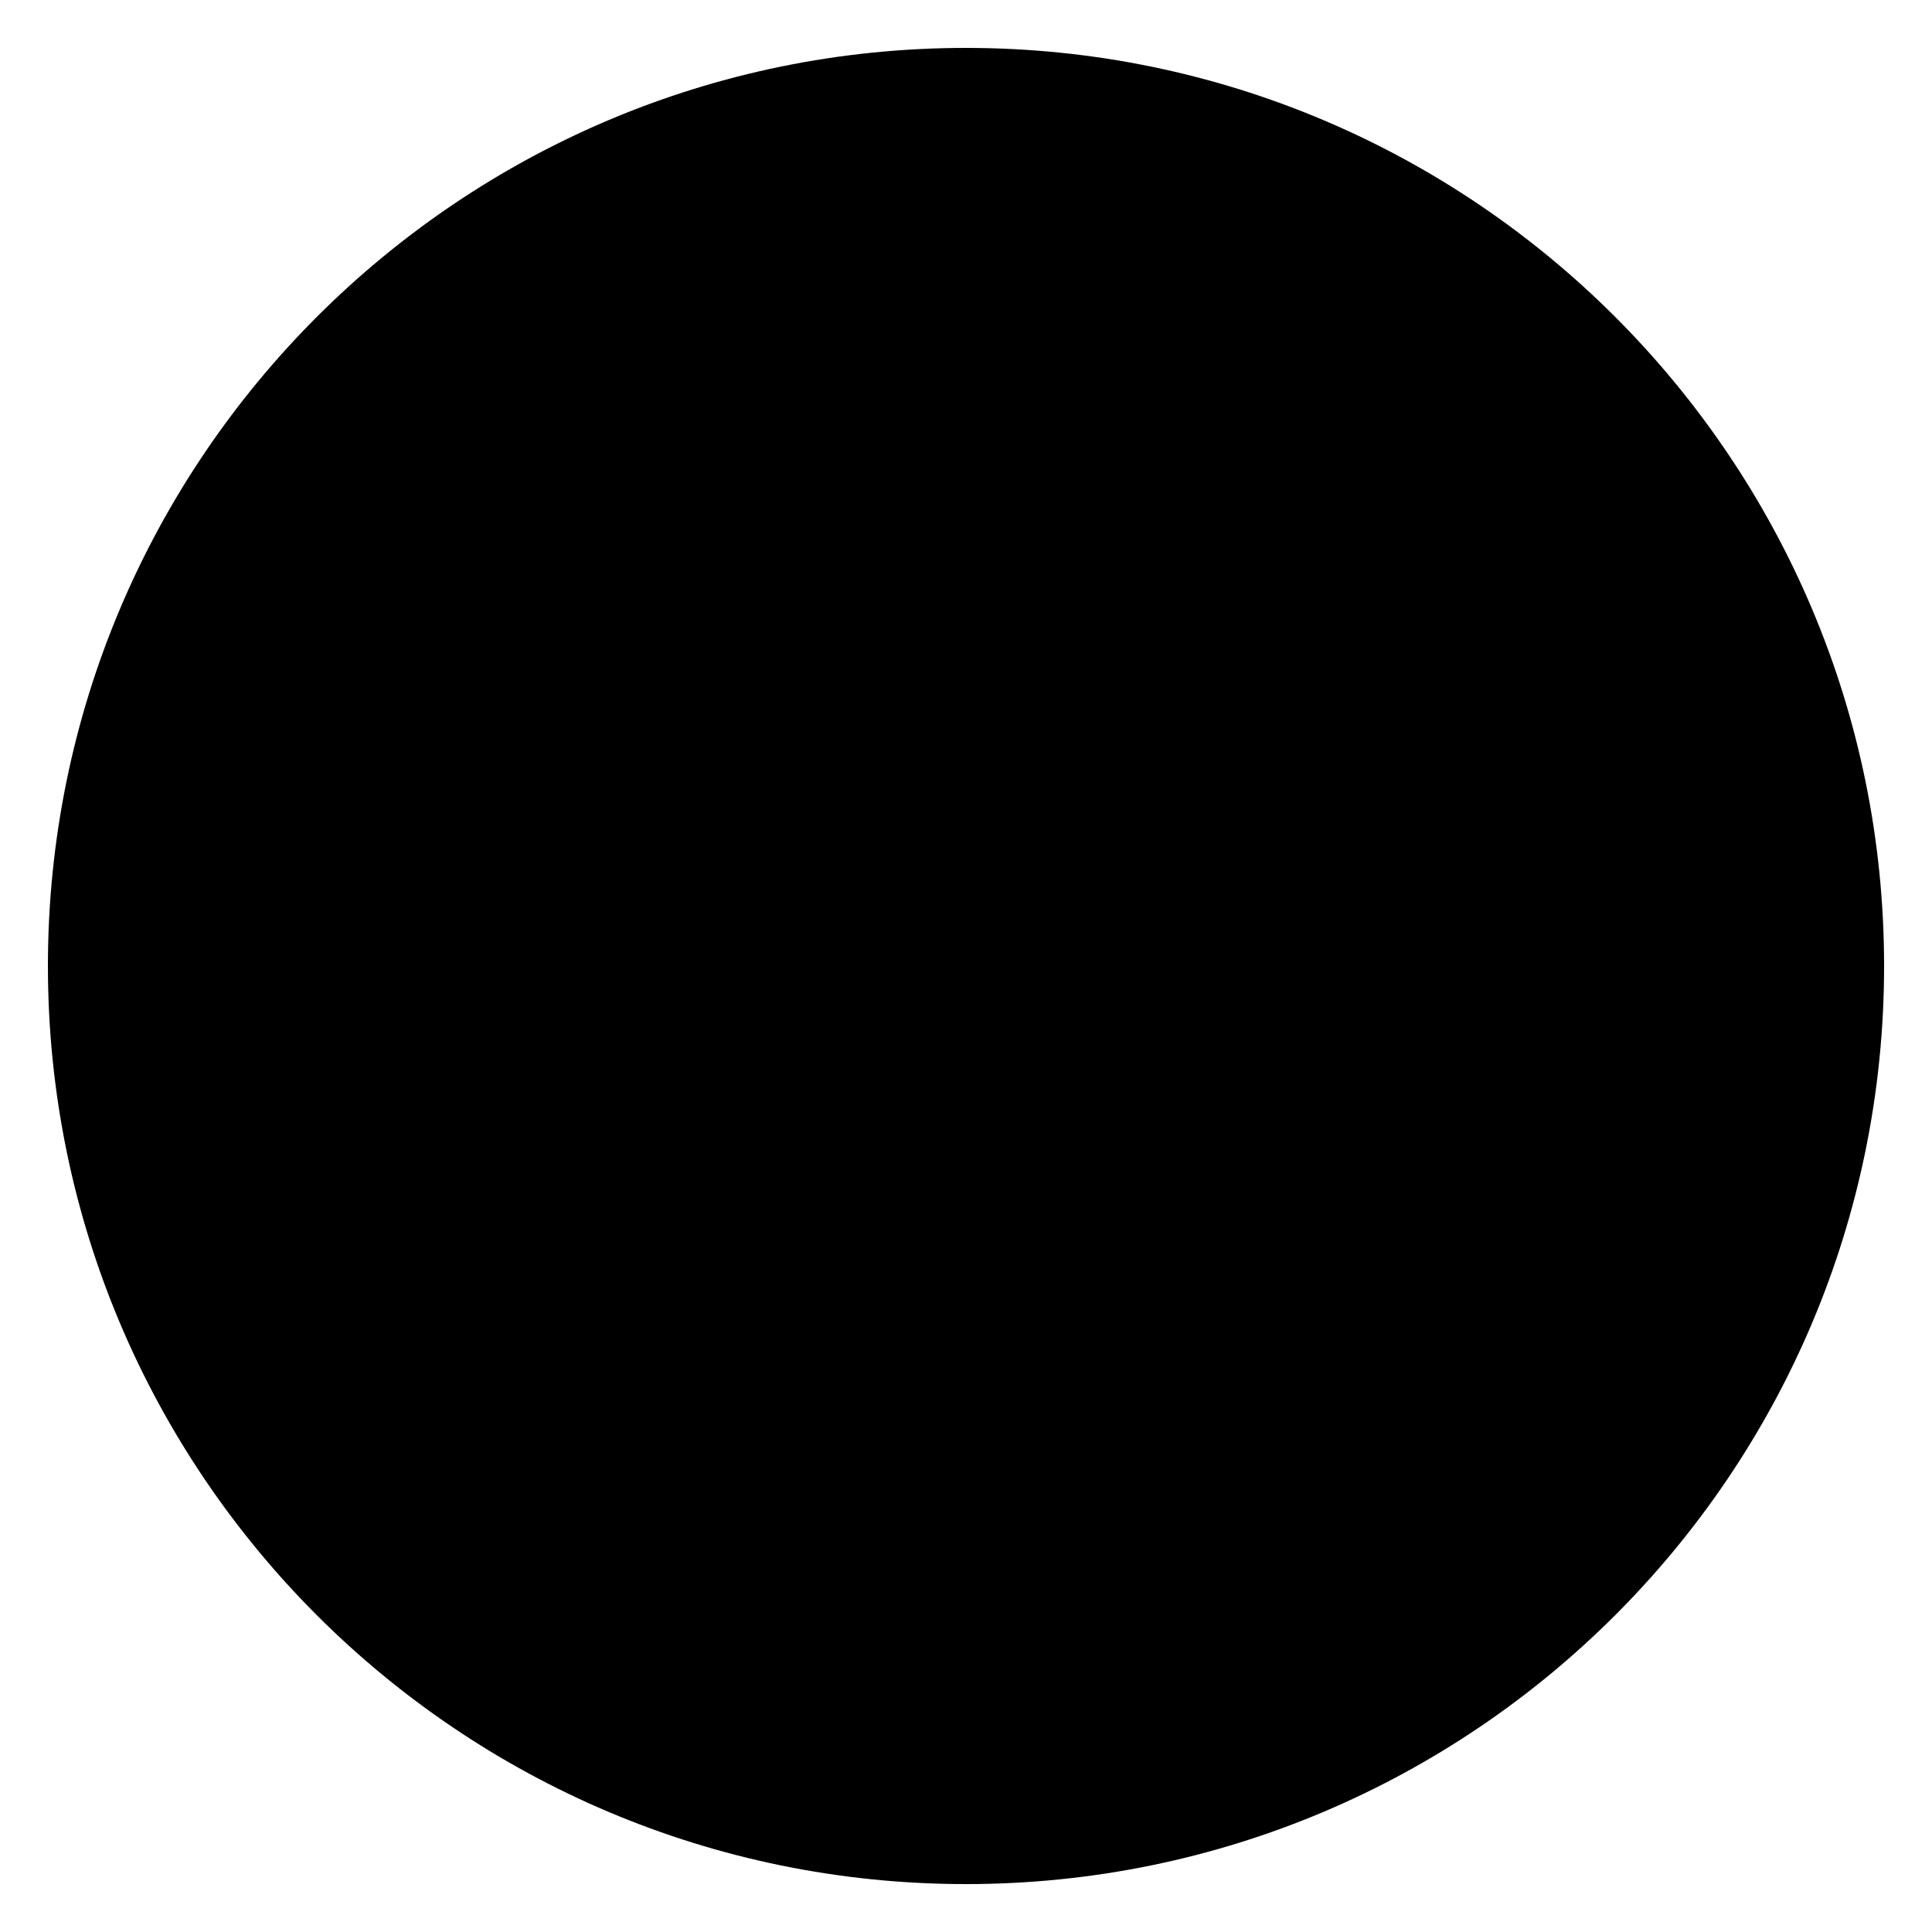
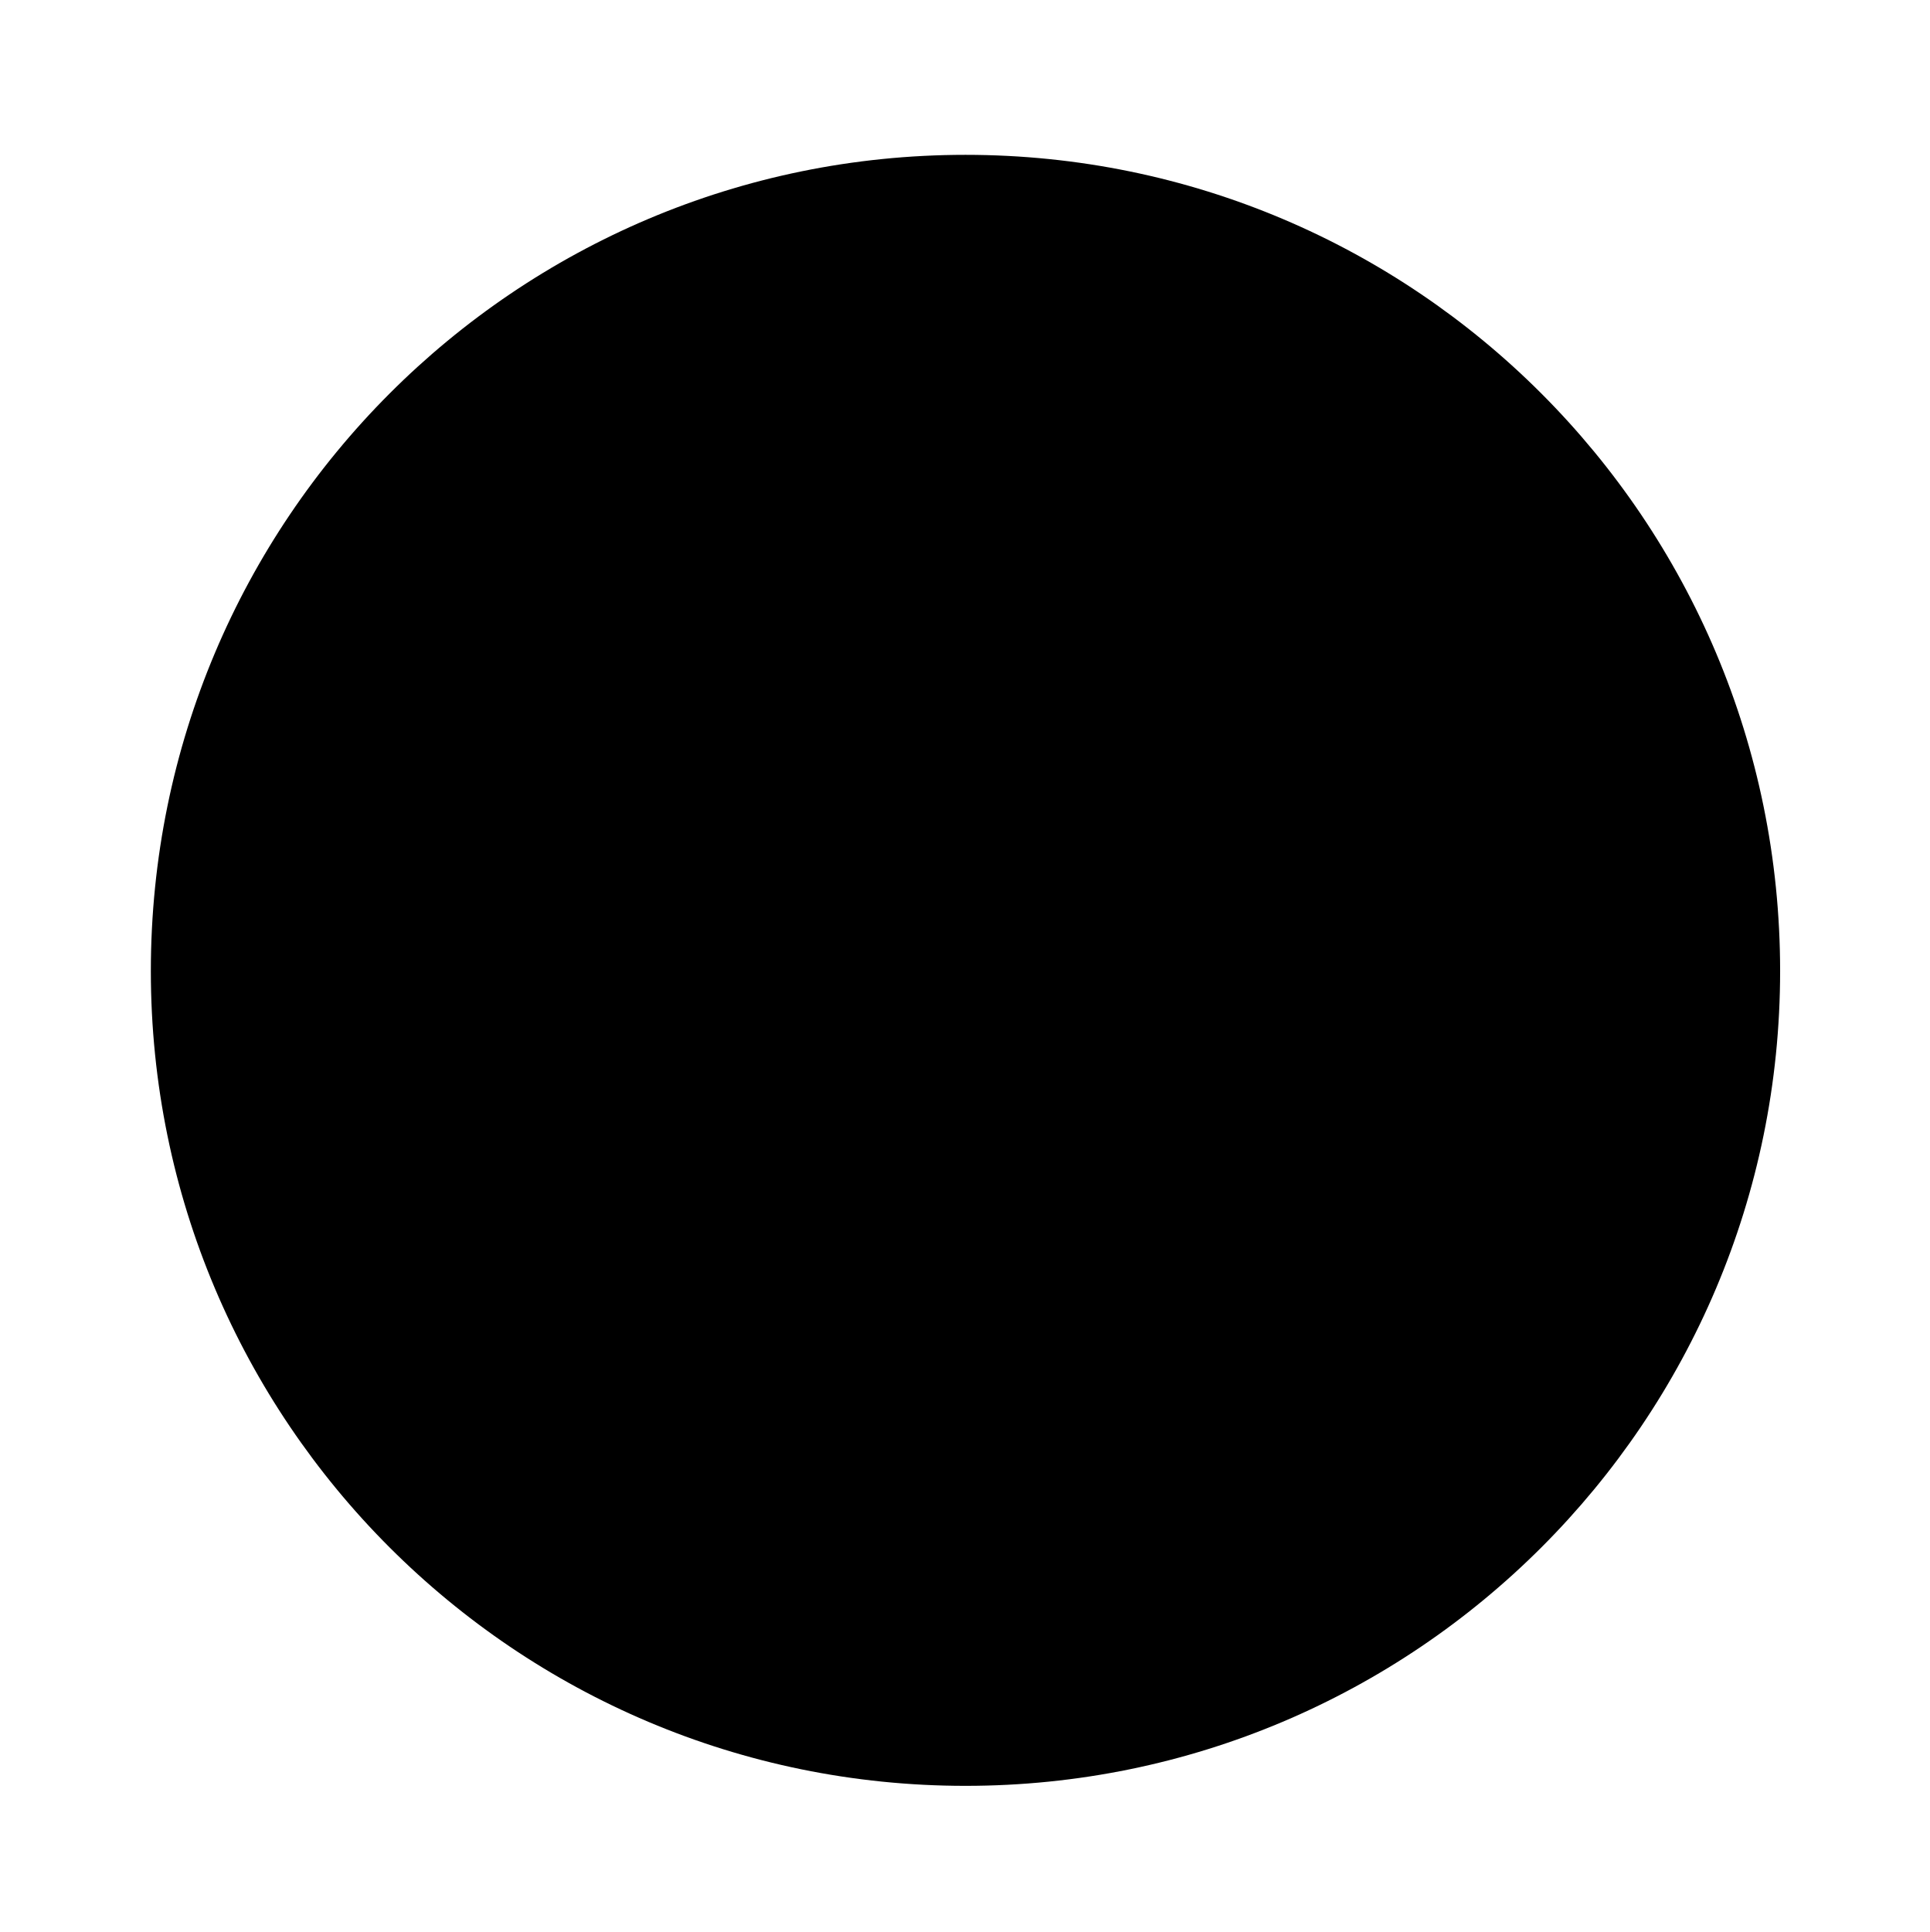
- <svg xmlns="http://www.w3.org/2000/svg" version="1.1" id="Layer_1" x="0px" y="0px" width="20px" height="20px" viewBox="0 0 20 20" enable-background="new 0 0 20 20" xml:space="preserve">
-   <path d="M19.504,10c0,5.25-4.256,9.504-9.504,9.504S0.496,15.25,0.496,10c0-5.248,4.256-9.504,9.504-9.504S19.504,4.752,19.504,10" />
+ <svg xmlns="http://www.w3.org/2000/svg" version="1.1" id="Layer_1" x="0px" y="0px" width="19.995px" height="20.014px" viewBox="-0.503 1.458 19.995 20.014" enable-background="new -0.503 1.458 19.995 20.014" xml:space="preserve">
+   <path d="M17.942,11.517c0,4.664-3.779,8.441-8.441,8.441c-4.662,0-8.441-3.777-8.441-8.441c0-4.675,3.779-8.455,8.441-8.455  C14.163,3.062,17.942,6.841,17.942,11.517" />
</svg>
